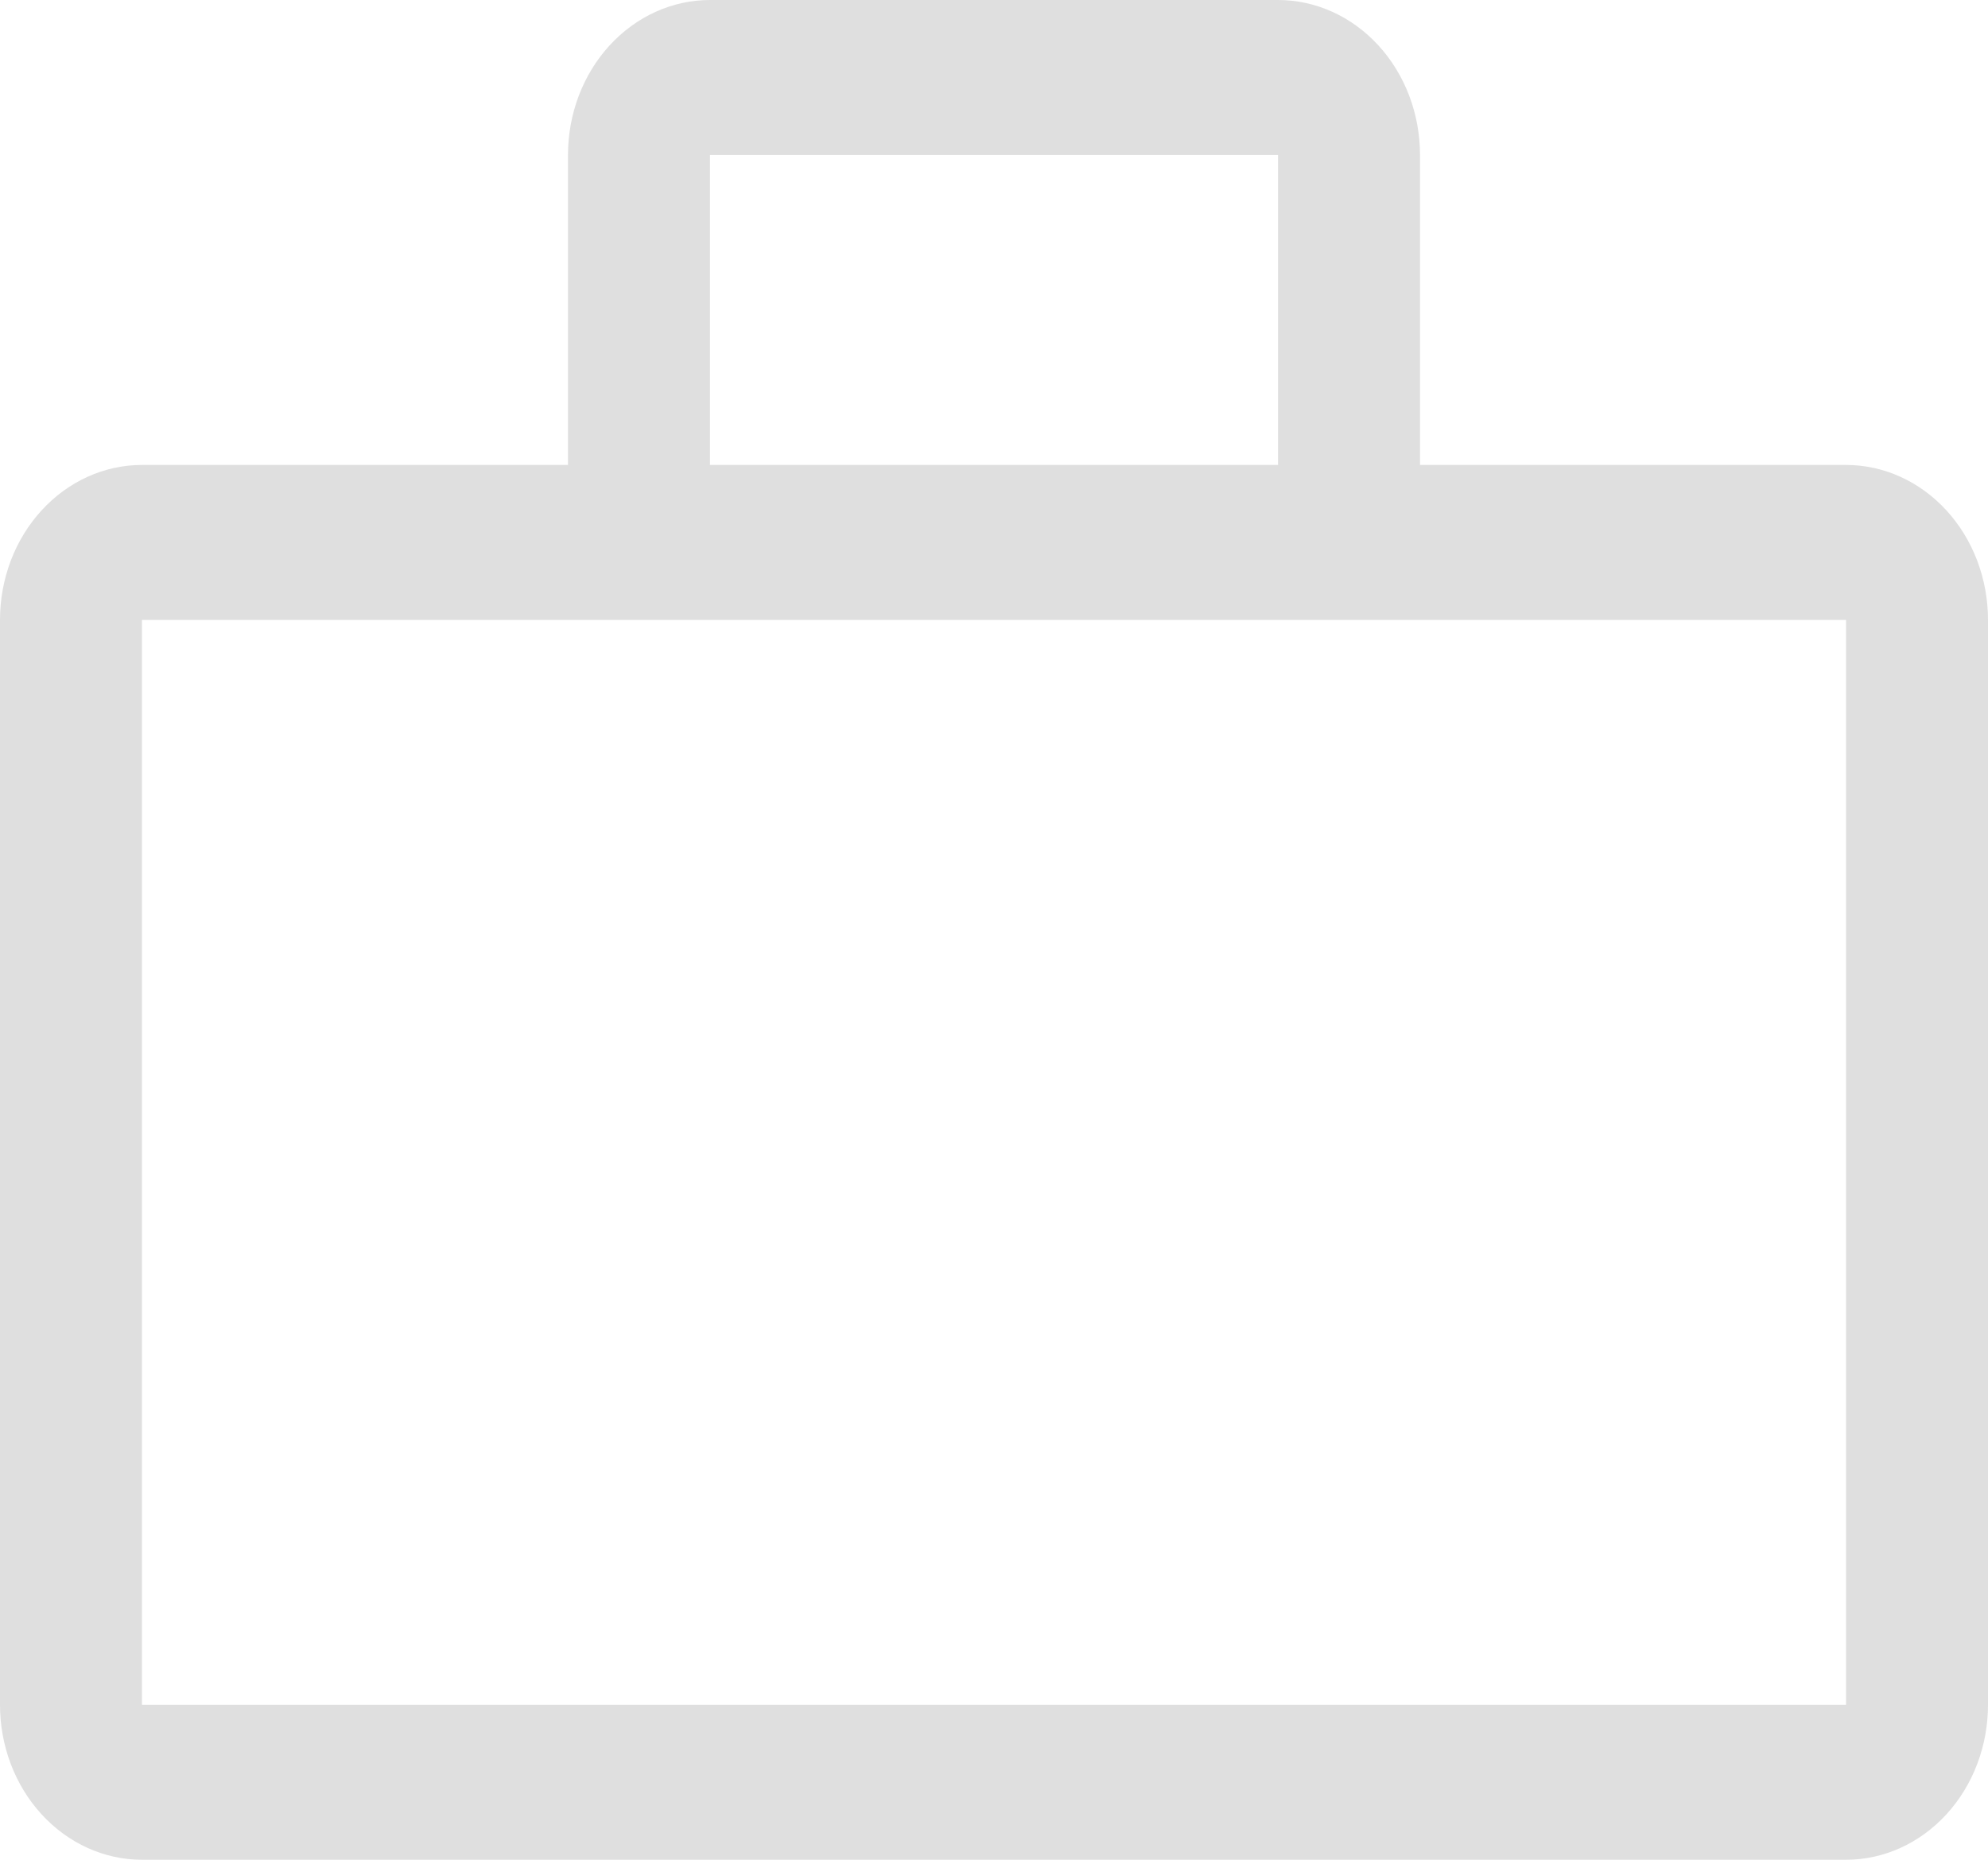
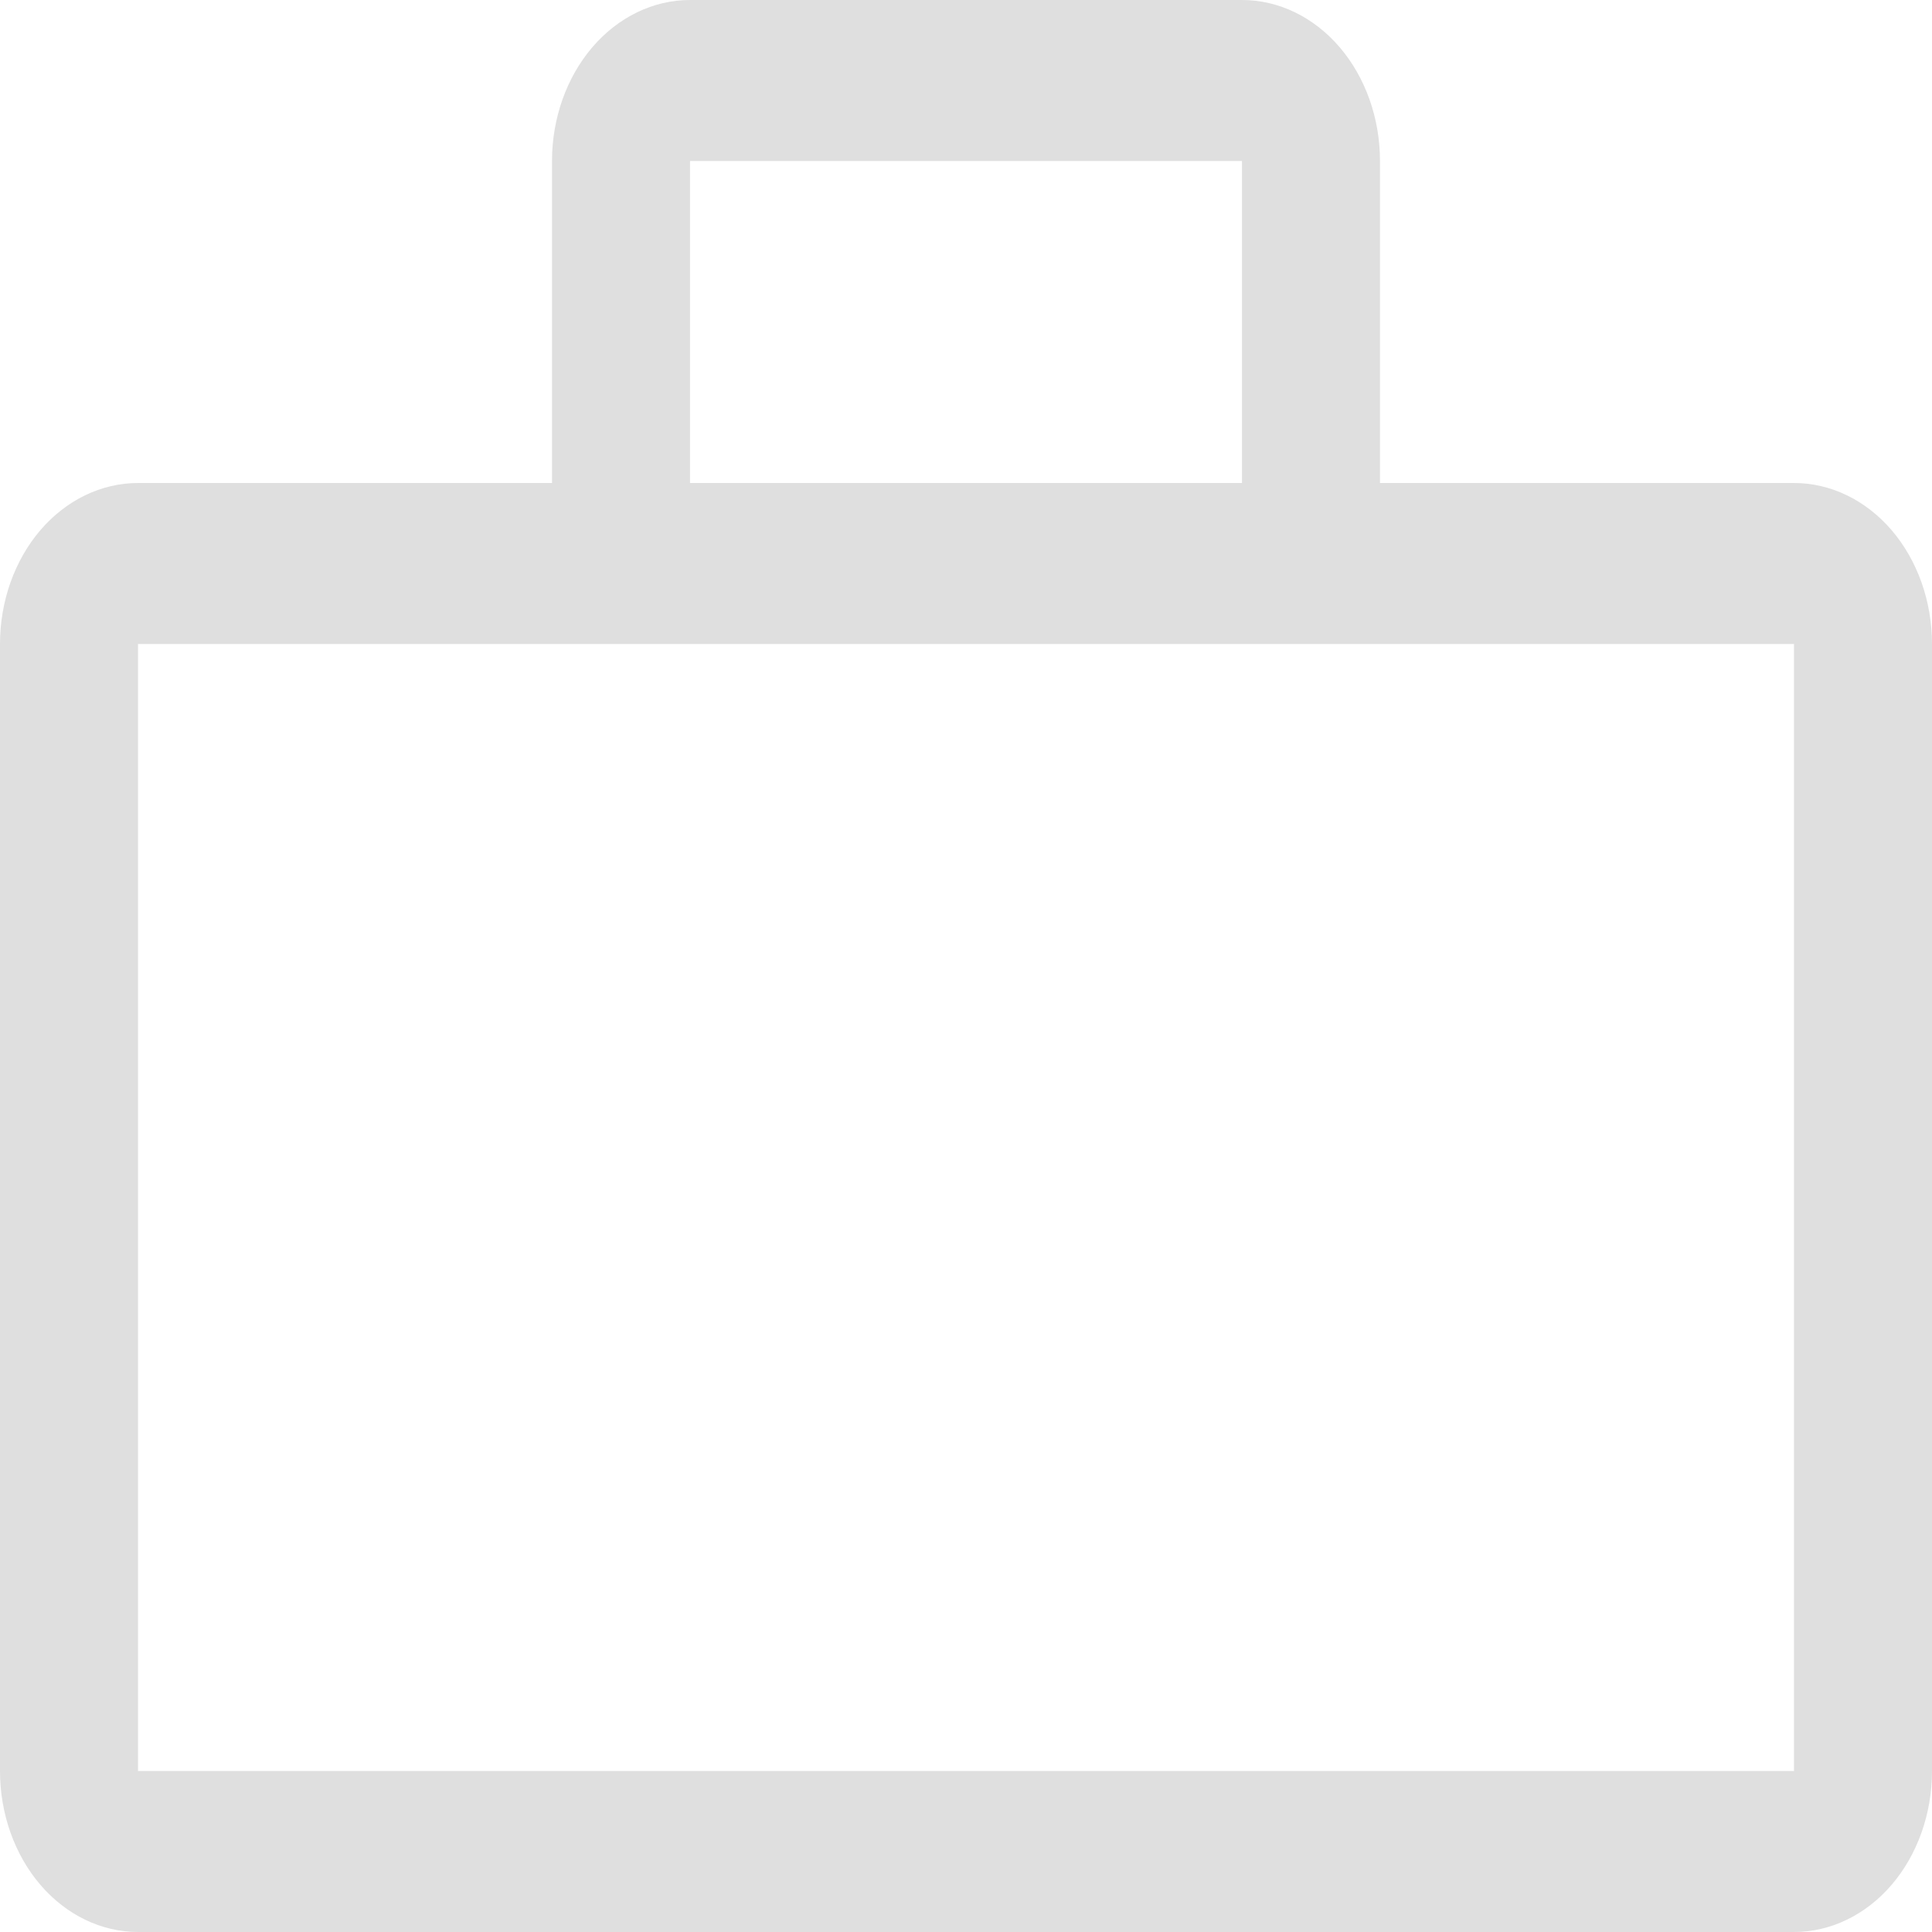
- <svg xmlns="http://www.w3.org/2000/svg" width="31" height="29" viewBox="0 0 31 29" fill="none">
-   <path d="M28.786 7.25H22.143V2.417C22.143 1.776 21.91 1.161 21.494 0.708C21.079 0.255 20.516 0 19.929 0H11.071C10.484 0 9.921 0.255 9.506 0.708C9.09 1.161 8.857 1.776 8.857 2.417V7.25H2.214C1.627 7.25 1.064 7.505 0.649 7.958C0.233 8.411 0 9.026 0 9.667V26.583C0 27.224 0.233 27.839 0.649 28.292C1.064 28.745 1.627 29 2.214 29H28.786C29.373 29 29.936 28.745 30.351 28.292C30.767 27.839 31 27.224 31 26.583V9.667C31 9.026 30.767 8.411 30.351 7.958C29.936 7.505 29.373 7.25 28.786 7.25ZM11.071 2.417H19.929V7.25H11.071V2.417ZM2.214 26.583V9.667H28.786V26.583H2.214Z" fill="#DFDFDF" />
+ <svg xmlns="http://www.w3.org/2000/svg" width="32" height="32" viewBox="0 0 32 32" fill="none">
+   <path d="M29.714 8H22.857V2.667C22.857 1.959 22.616 1.281 22.188 0.781C21.759 0.281 21.178 0 20.571 0H11.429C10.822 0 10.241 0.281 9.812 0.781C9.384 1.281 9.143 1.959 9.143 2.667V8H2.286C1.68 8 1.098 8.281 0.669 8.781C0.241 9.281 0 9.959 0 10.667V29.333C0 30.041 0.241 30.719 0.669 31.219C1.098 31.719 1.68 32 2.286 32H29.714C30.32 32 30.902 31.719 31.331 31.219C31.759 30.719 32 30.041 32 29.333V10.667C32 9.959 31.759 9.281 31.331 8.781C30.902 8.281 30.32 8 29.714 8ZM11.429 2.667H20.571V8H11.429V2.667ZM2.286 29.333V10.667H29.714V29.333H2.286Z" fill="#DFDFDF" />
</svg>
